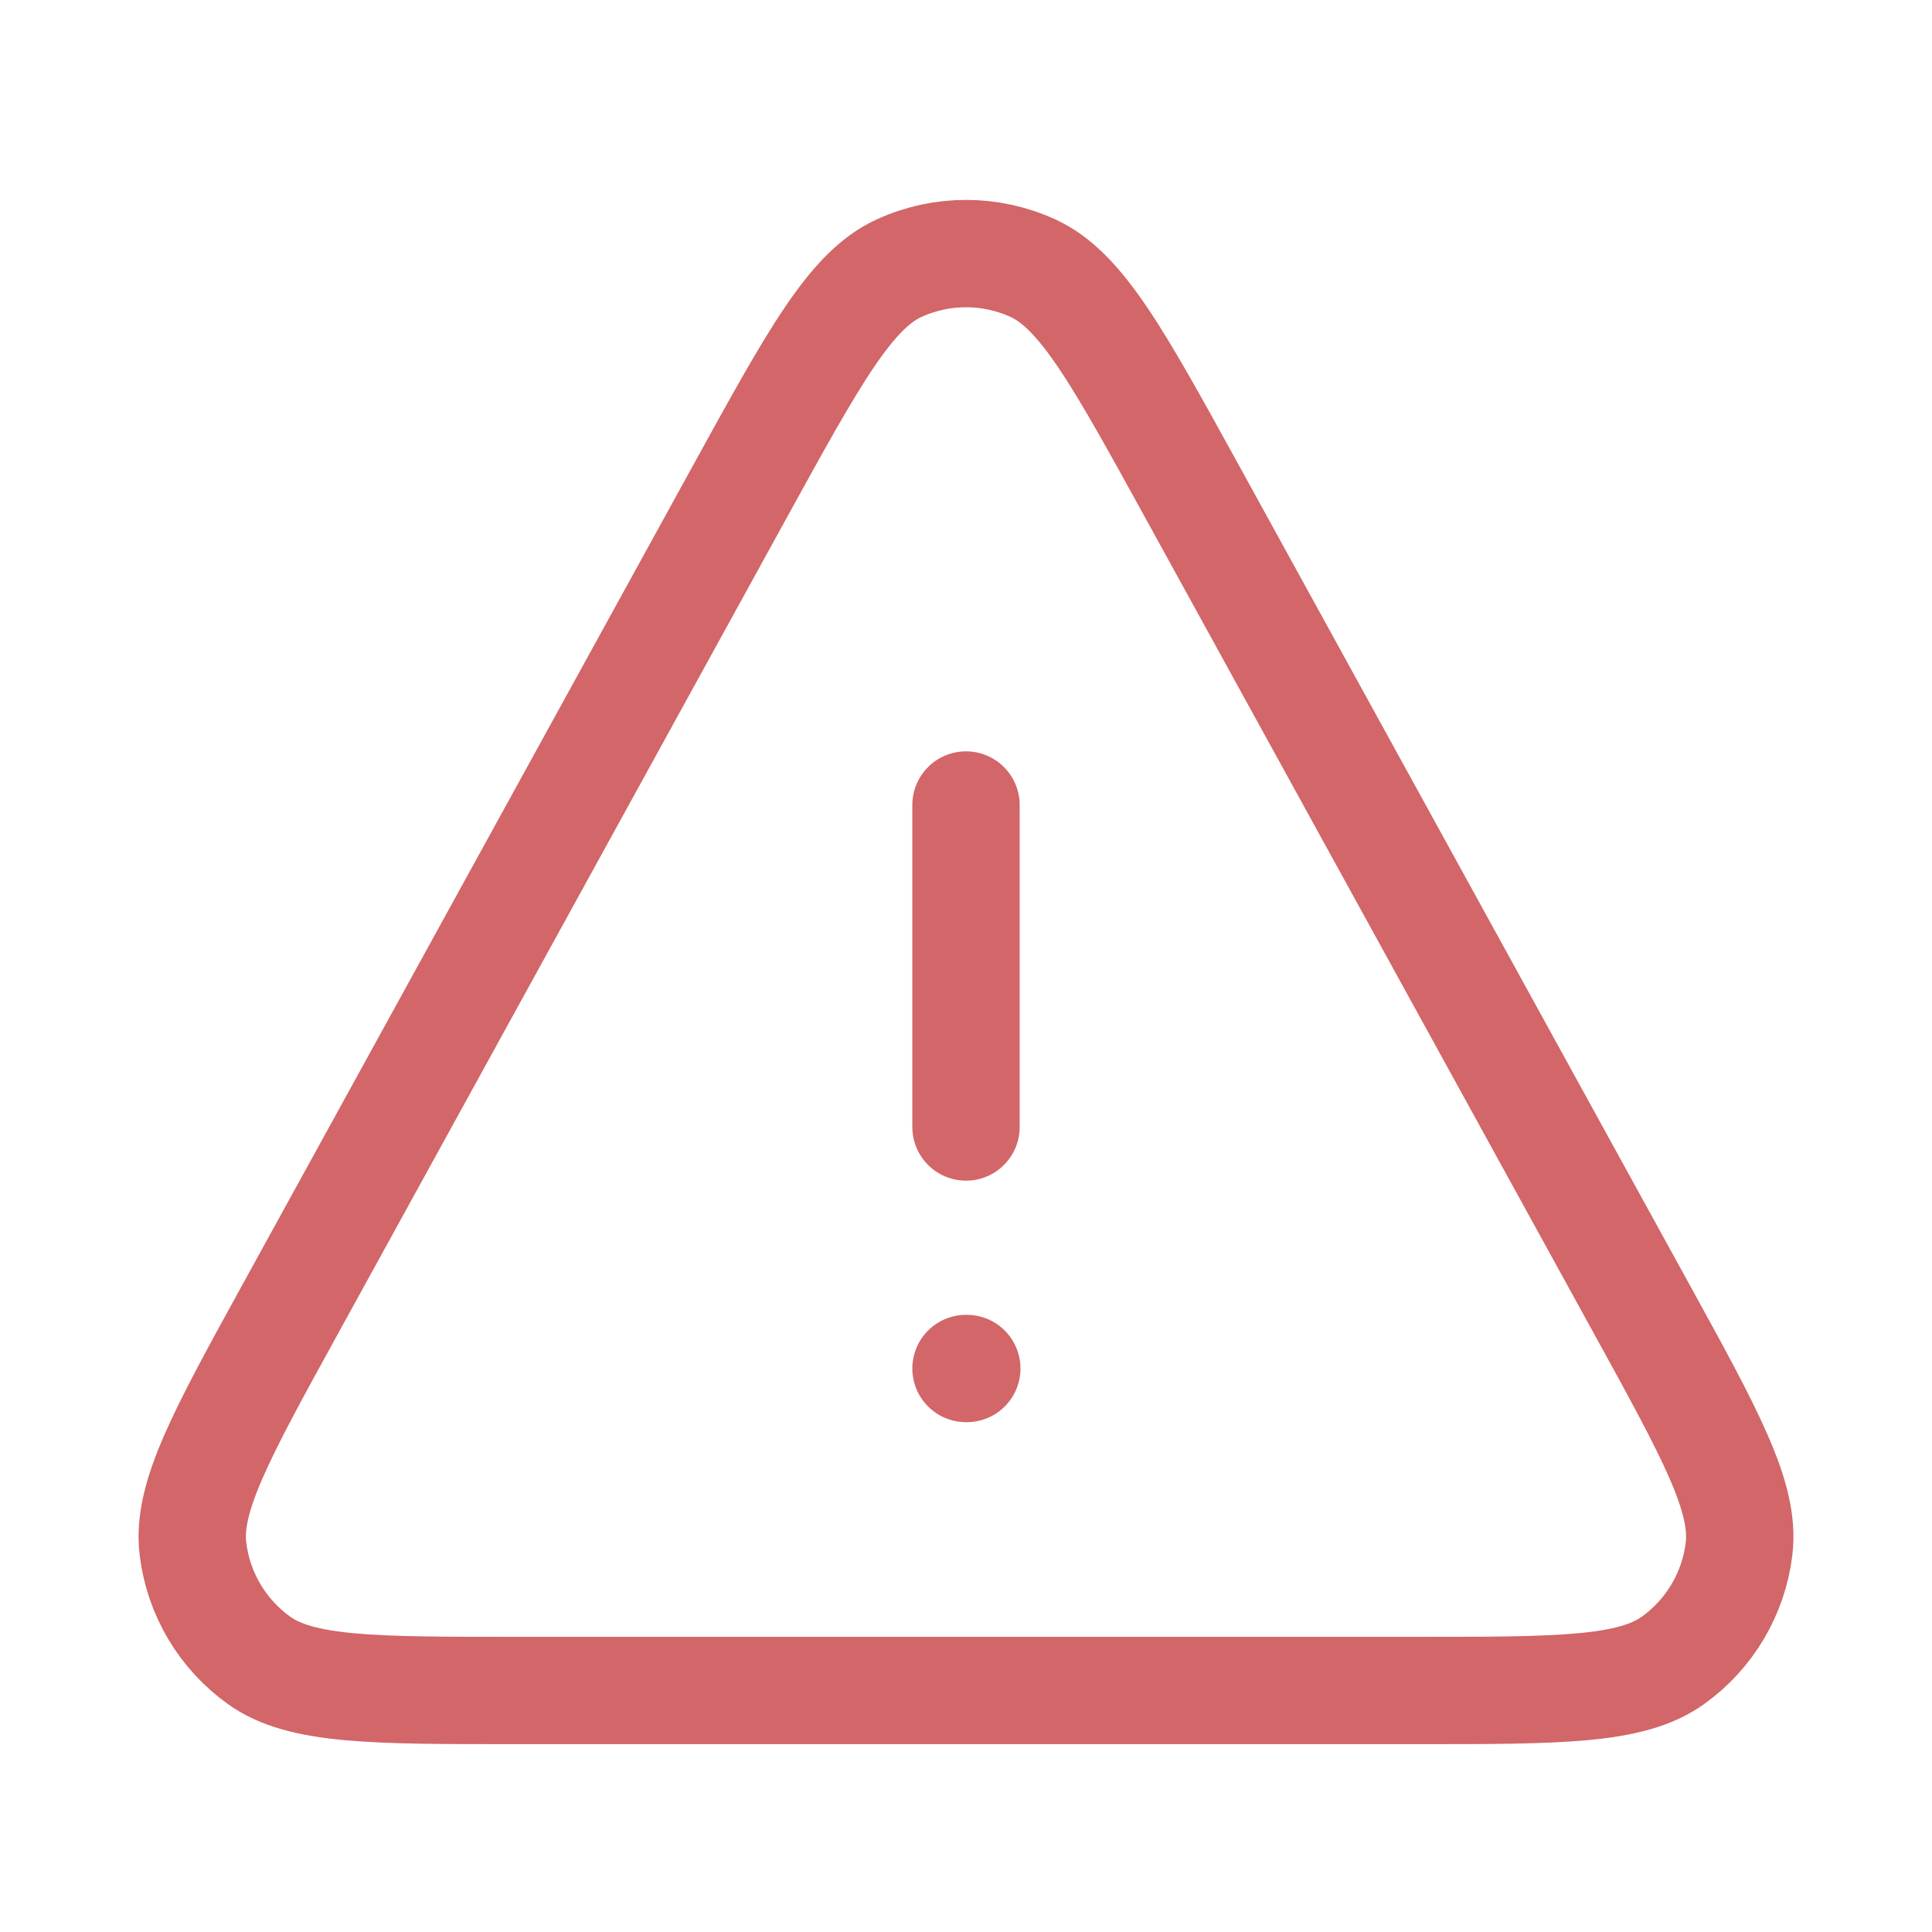
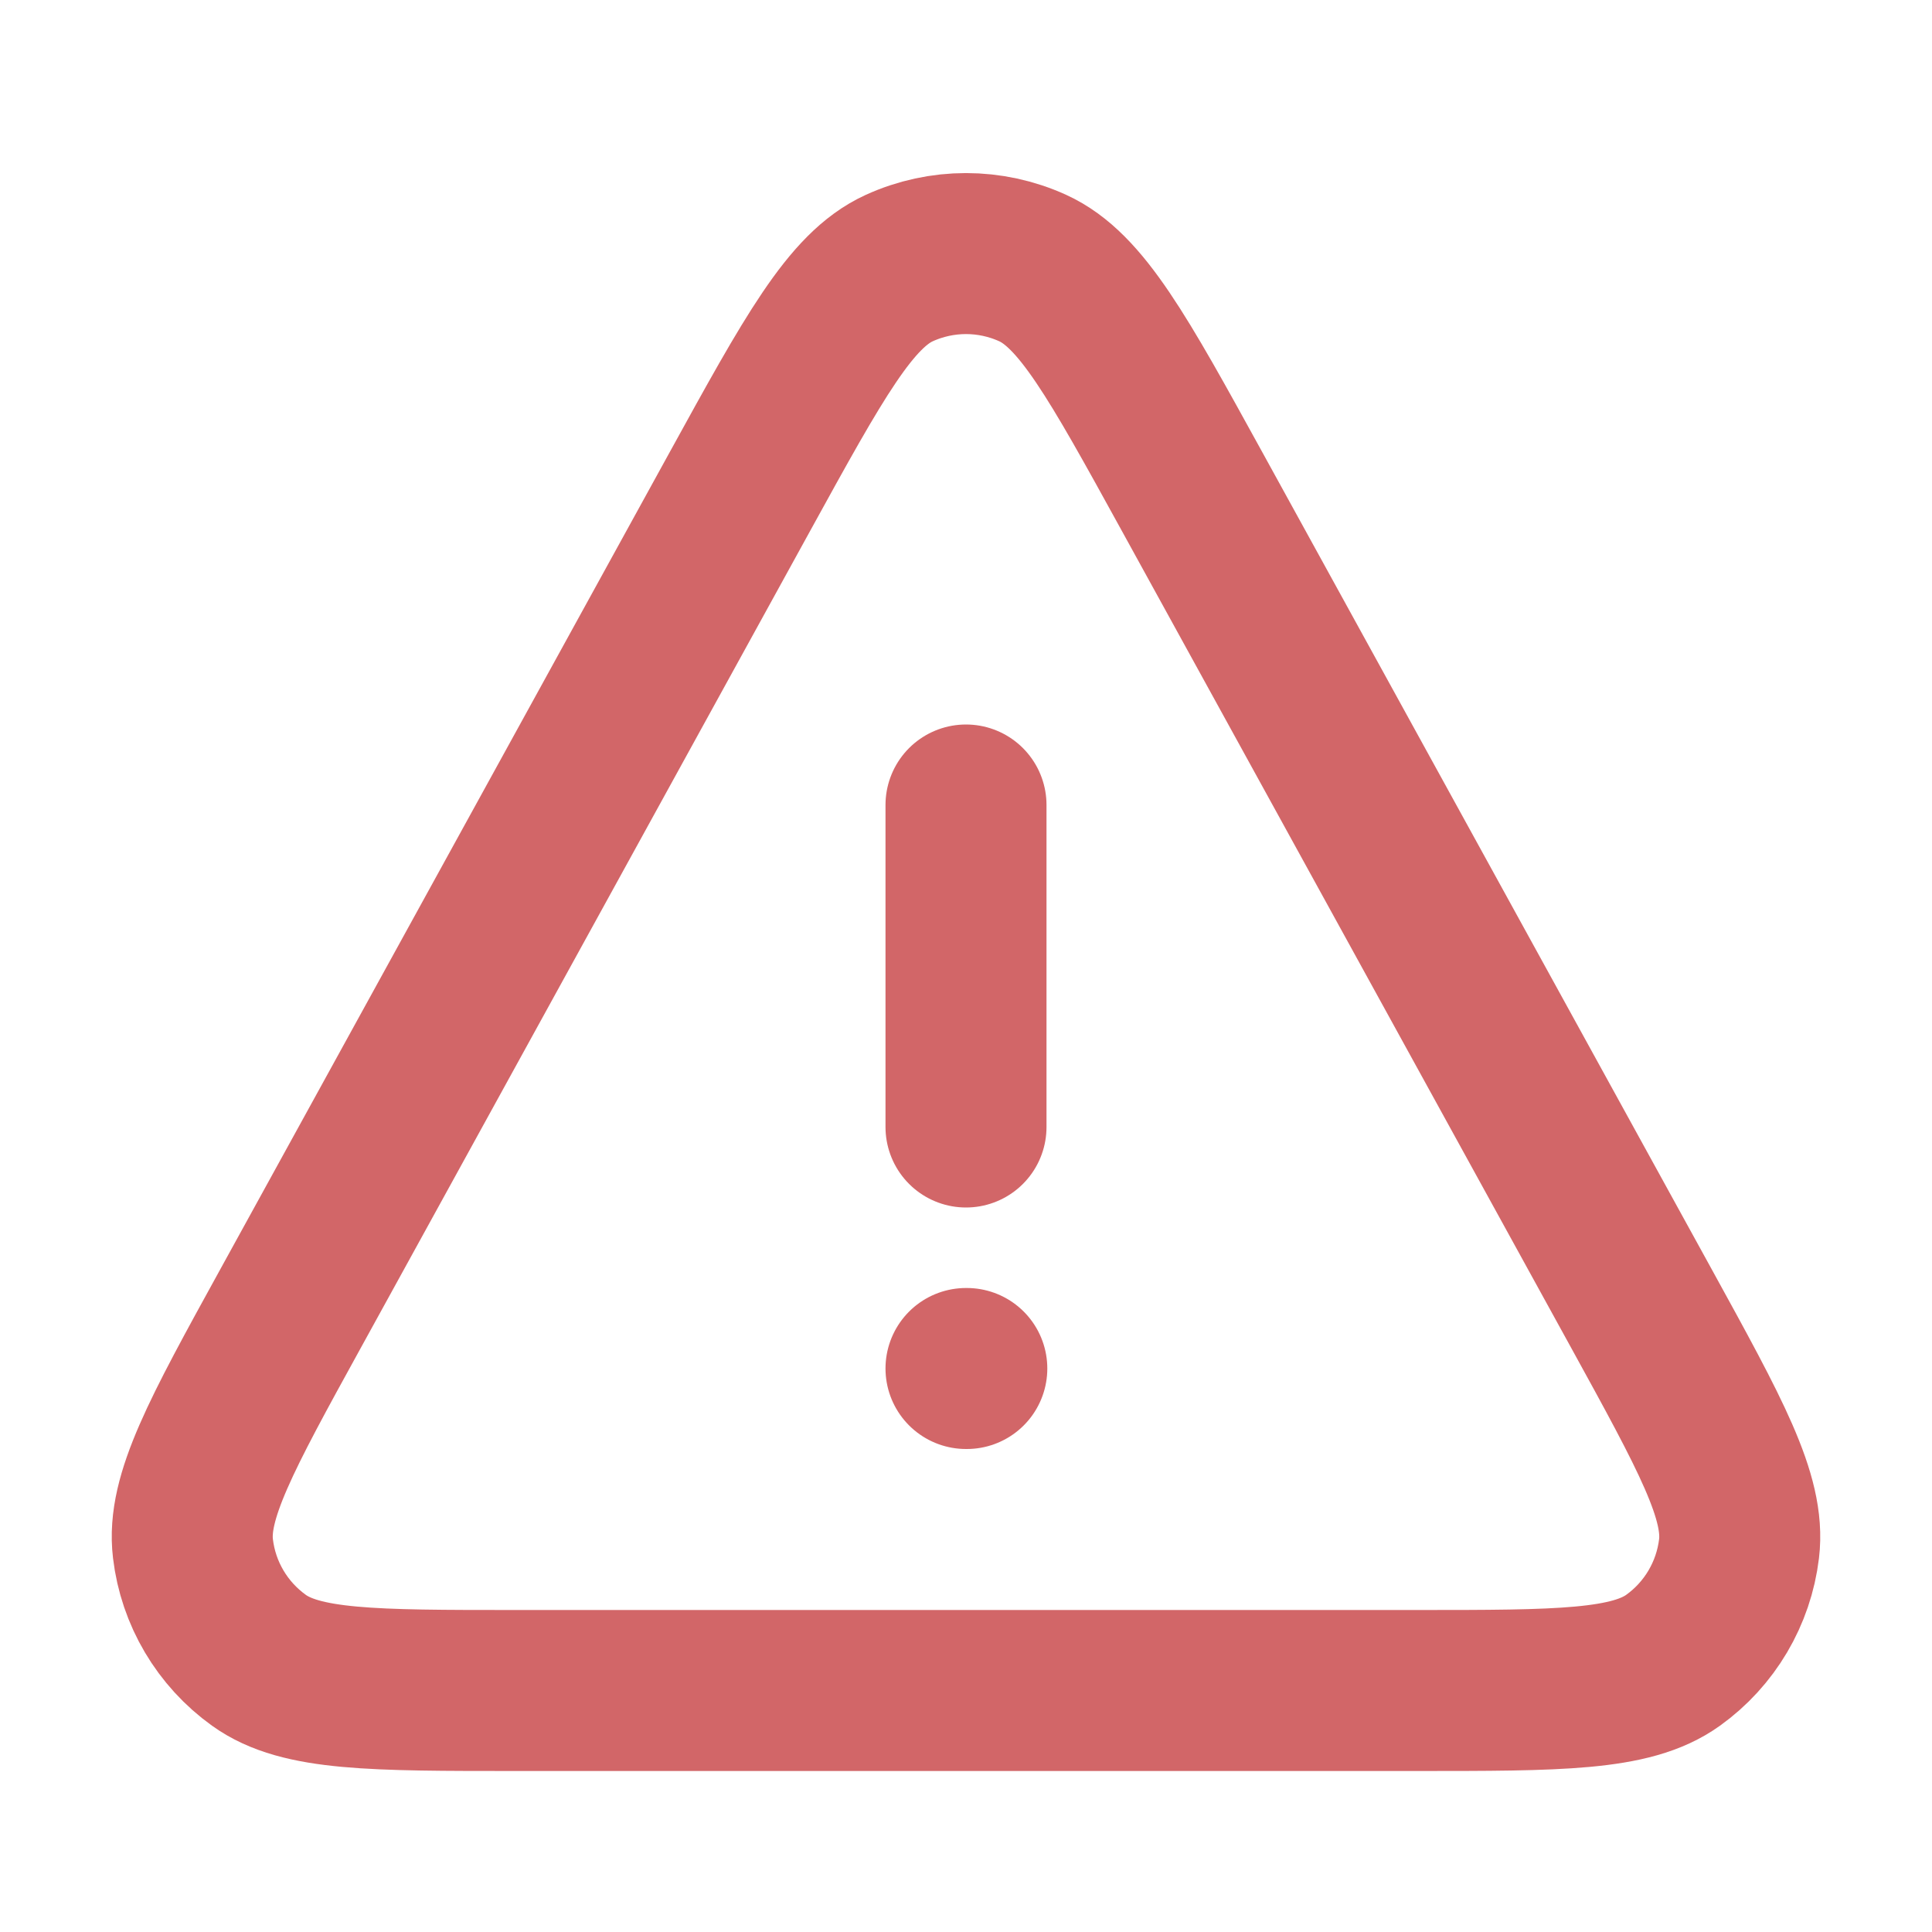
- <svg xmlns="http://www.w3.org/2000/svg" width="36" height="36" viewBox="0 0 36 36" fill="none">
-   <path d="M18 25.5H18.015M18 15V21M9.618 31.5H26.382C29.054 31.5 30.391 31.5 31.174 30.938C31.858 30.448 32.305 29.692 32.405 28.857C32.52 27.899 31.876 26.729 30.588 24.387L22.206 9.147C20.834 6.654 20.149 5.407 19.243 4.995C18.453 4.635 17.547 4.635 16.757 4.995C15.851 5.407 15.165 6.654 13.794 9.147L5.412 24.387C4.124 26.729 3.48 27.899 3.595 28.857C3.695 29.692 4.142 30.448 4.826 30.938C5.609 31.5 6.946 31.5 9.618 31.5Z" stroke="#D26668" stroke-width="2" stroke-linecap="round" stroke-linejoin="round" />
+ <svg xmlns="http://www.w3.org/2000/svg" width="24" height="24" viewBox="0 0 24 24" fill="none">
+   <path d="M12 17H12.01M12 10V14M6.412 21H17.588C19.369 21 20.26 21 20.783 20.625C21.239 20.298 21.536 19.795 21.603 19.238C21.68 18.599 21.25 17.819 20.392 16.258L14.804 6.098C13.89 4.436 13.432 3.605 12.829 3.33C12.302 3.09 11.698 3.09 11.171 3.33C10.567 3.605 10.11 4.436 9.196 6.098L3.608 16.258C2.749 17.819 2.32 18.599 2.397 19.238C2.463 19.795 2.761 20.298 3.217 20.625C3.739 21 4.63 21 6.412 21Z" stroke="#D26668" stroke-width="2" stroke-linecap="round" stroke-linejoin="round" />
</svg>
